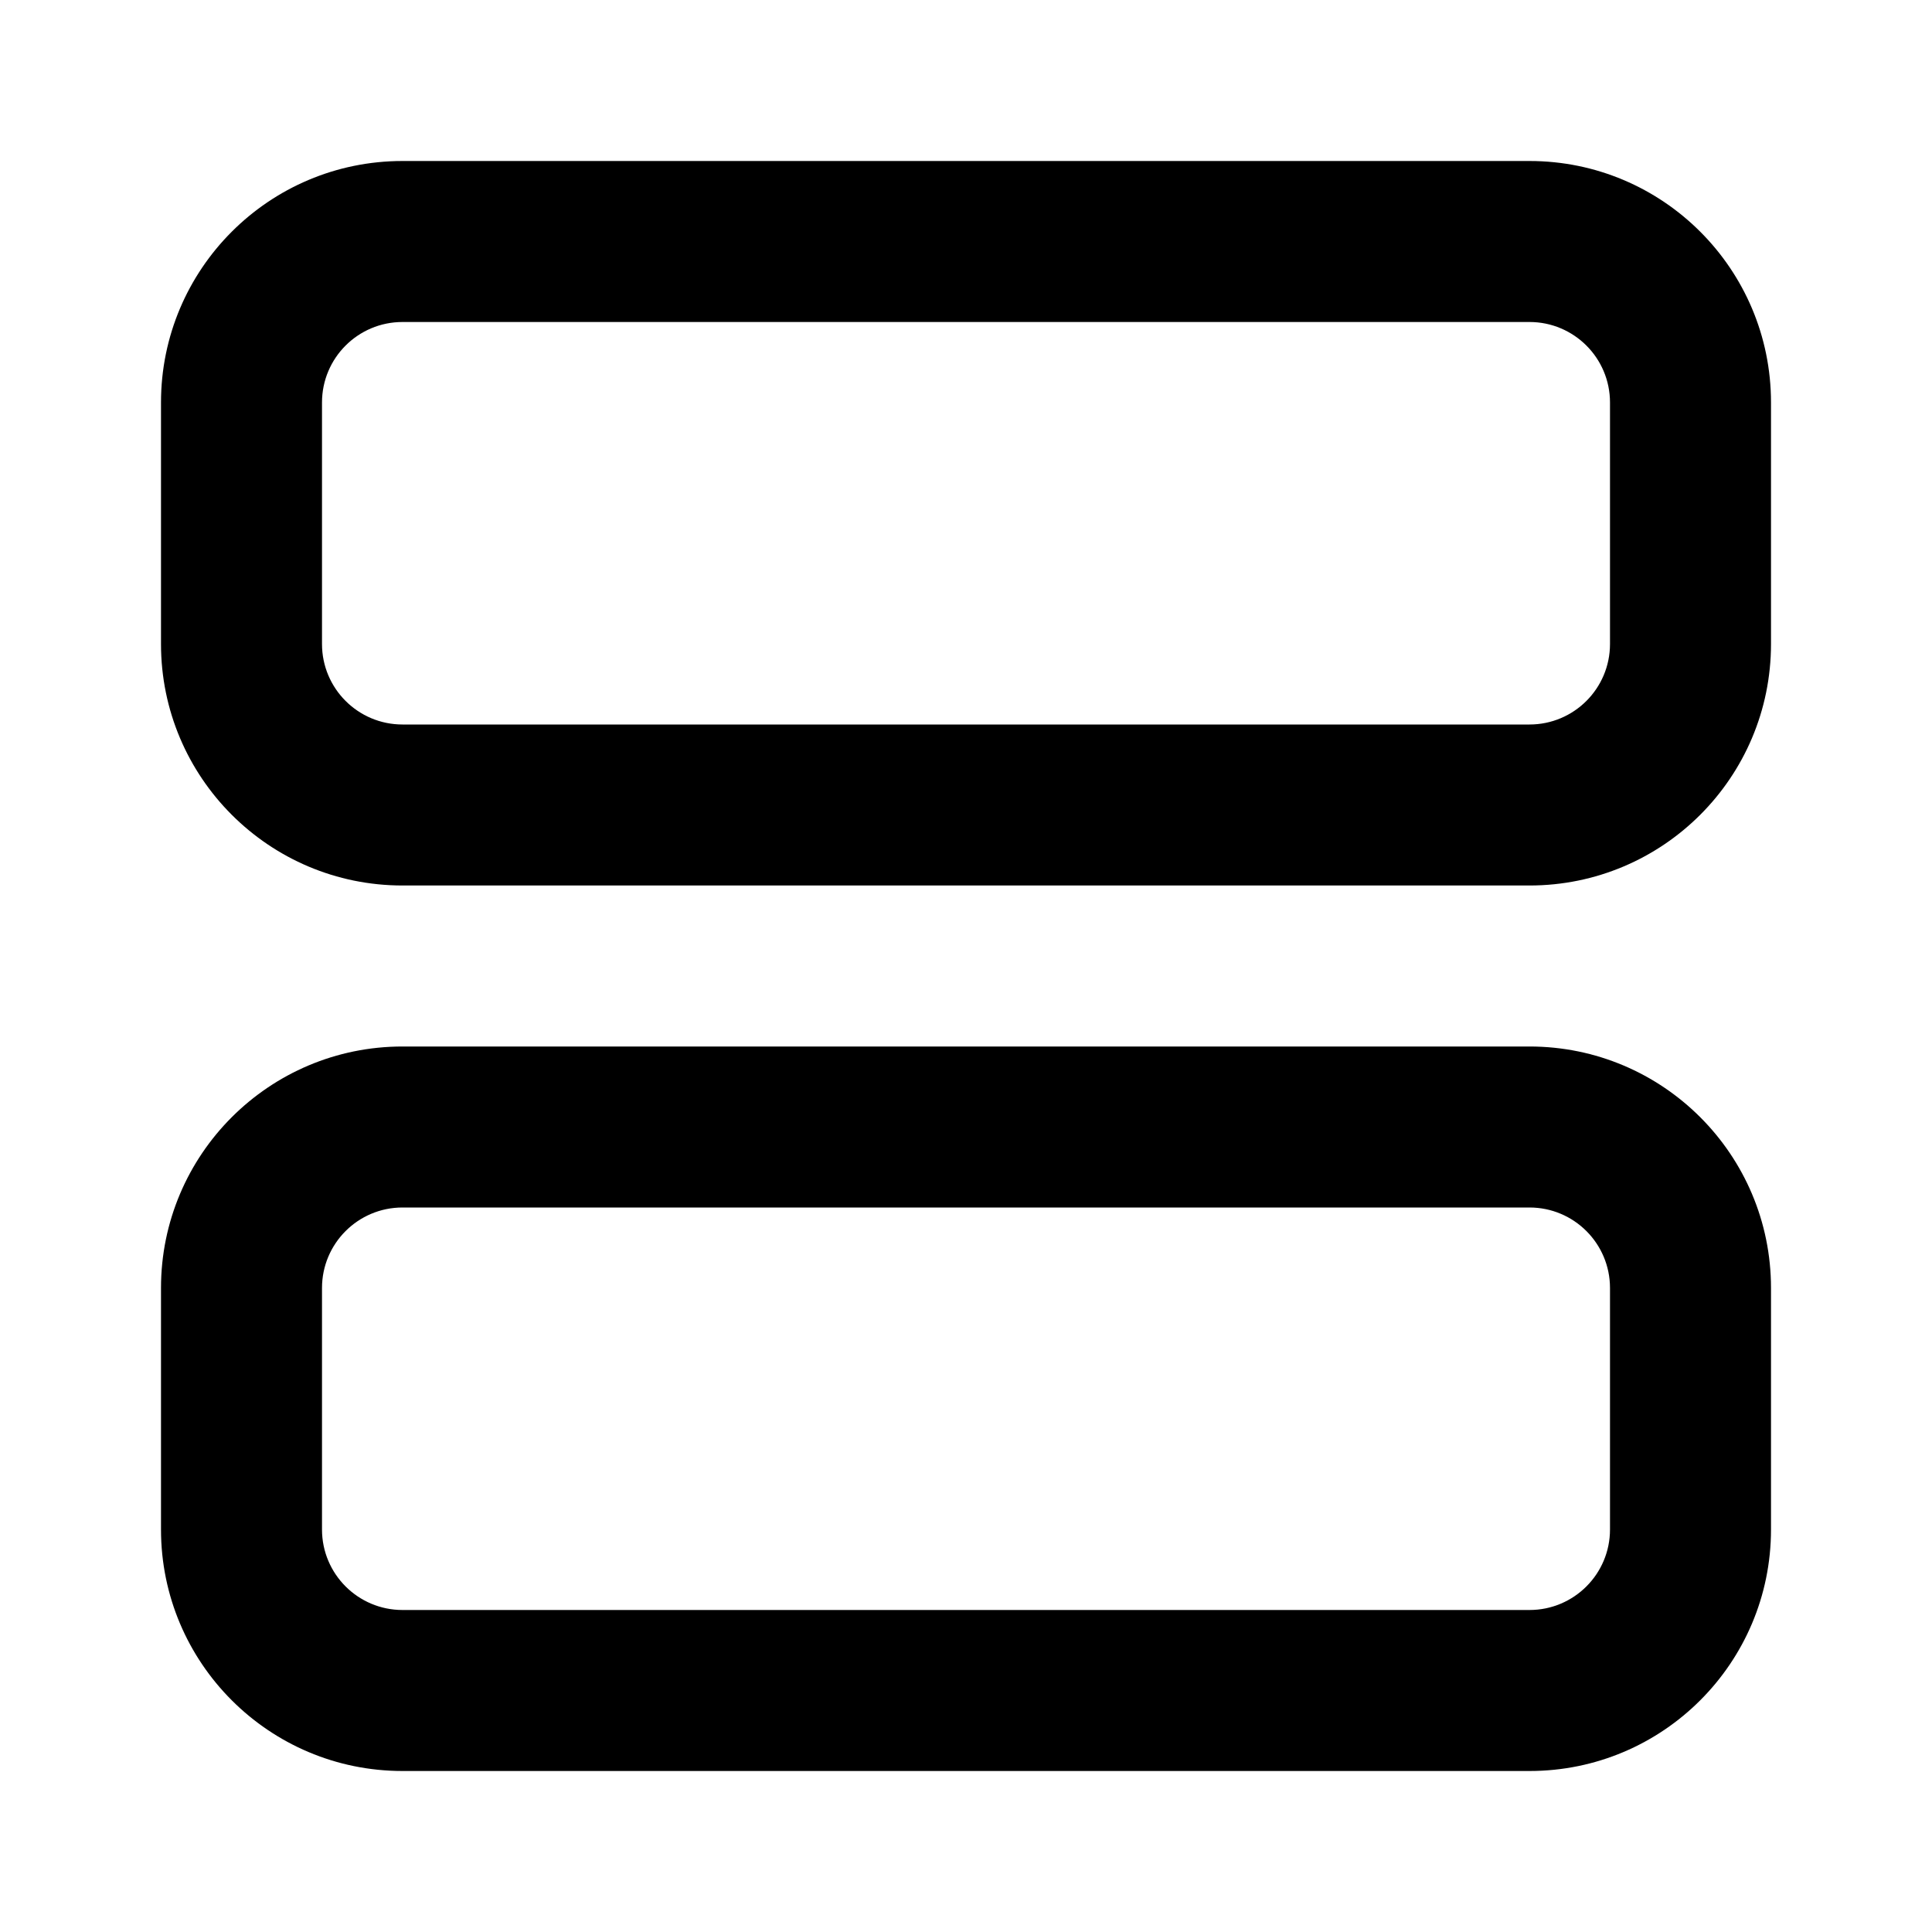
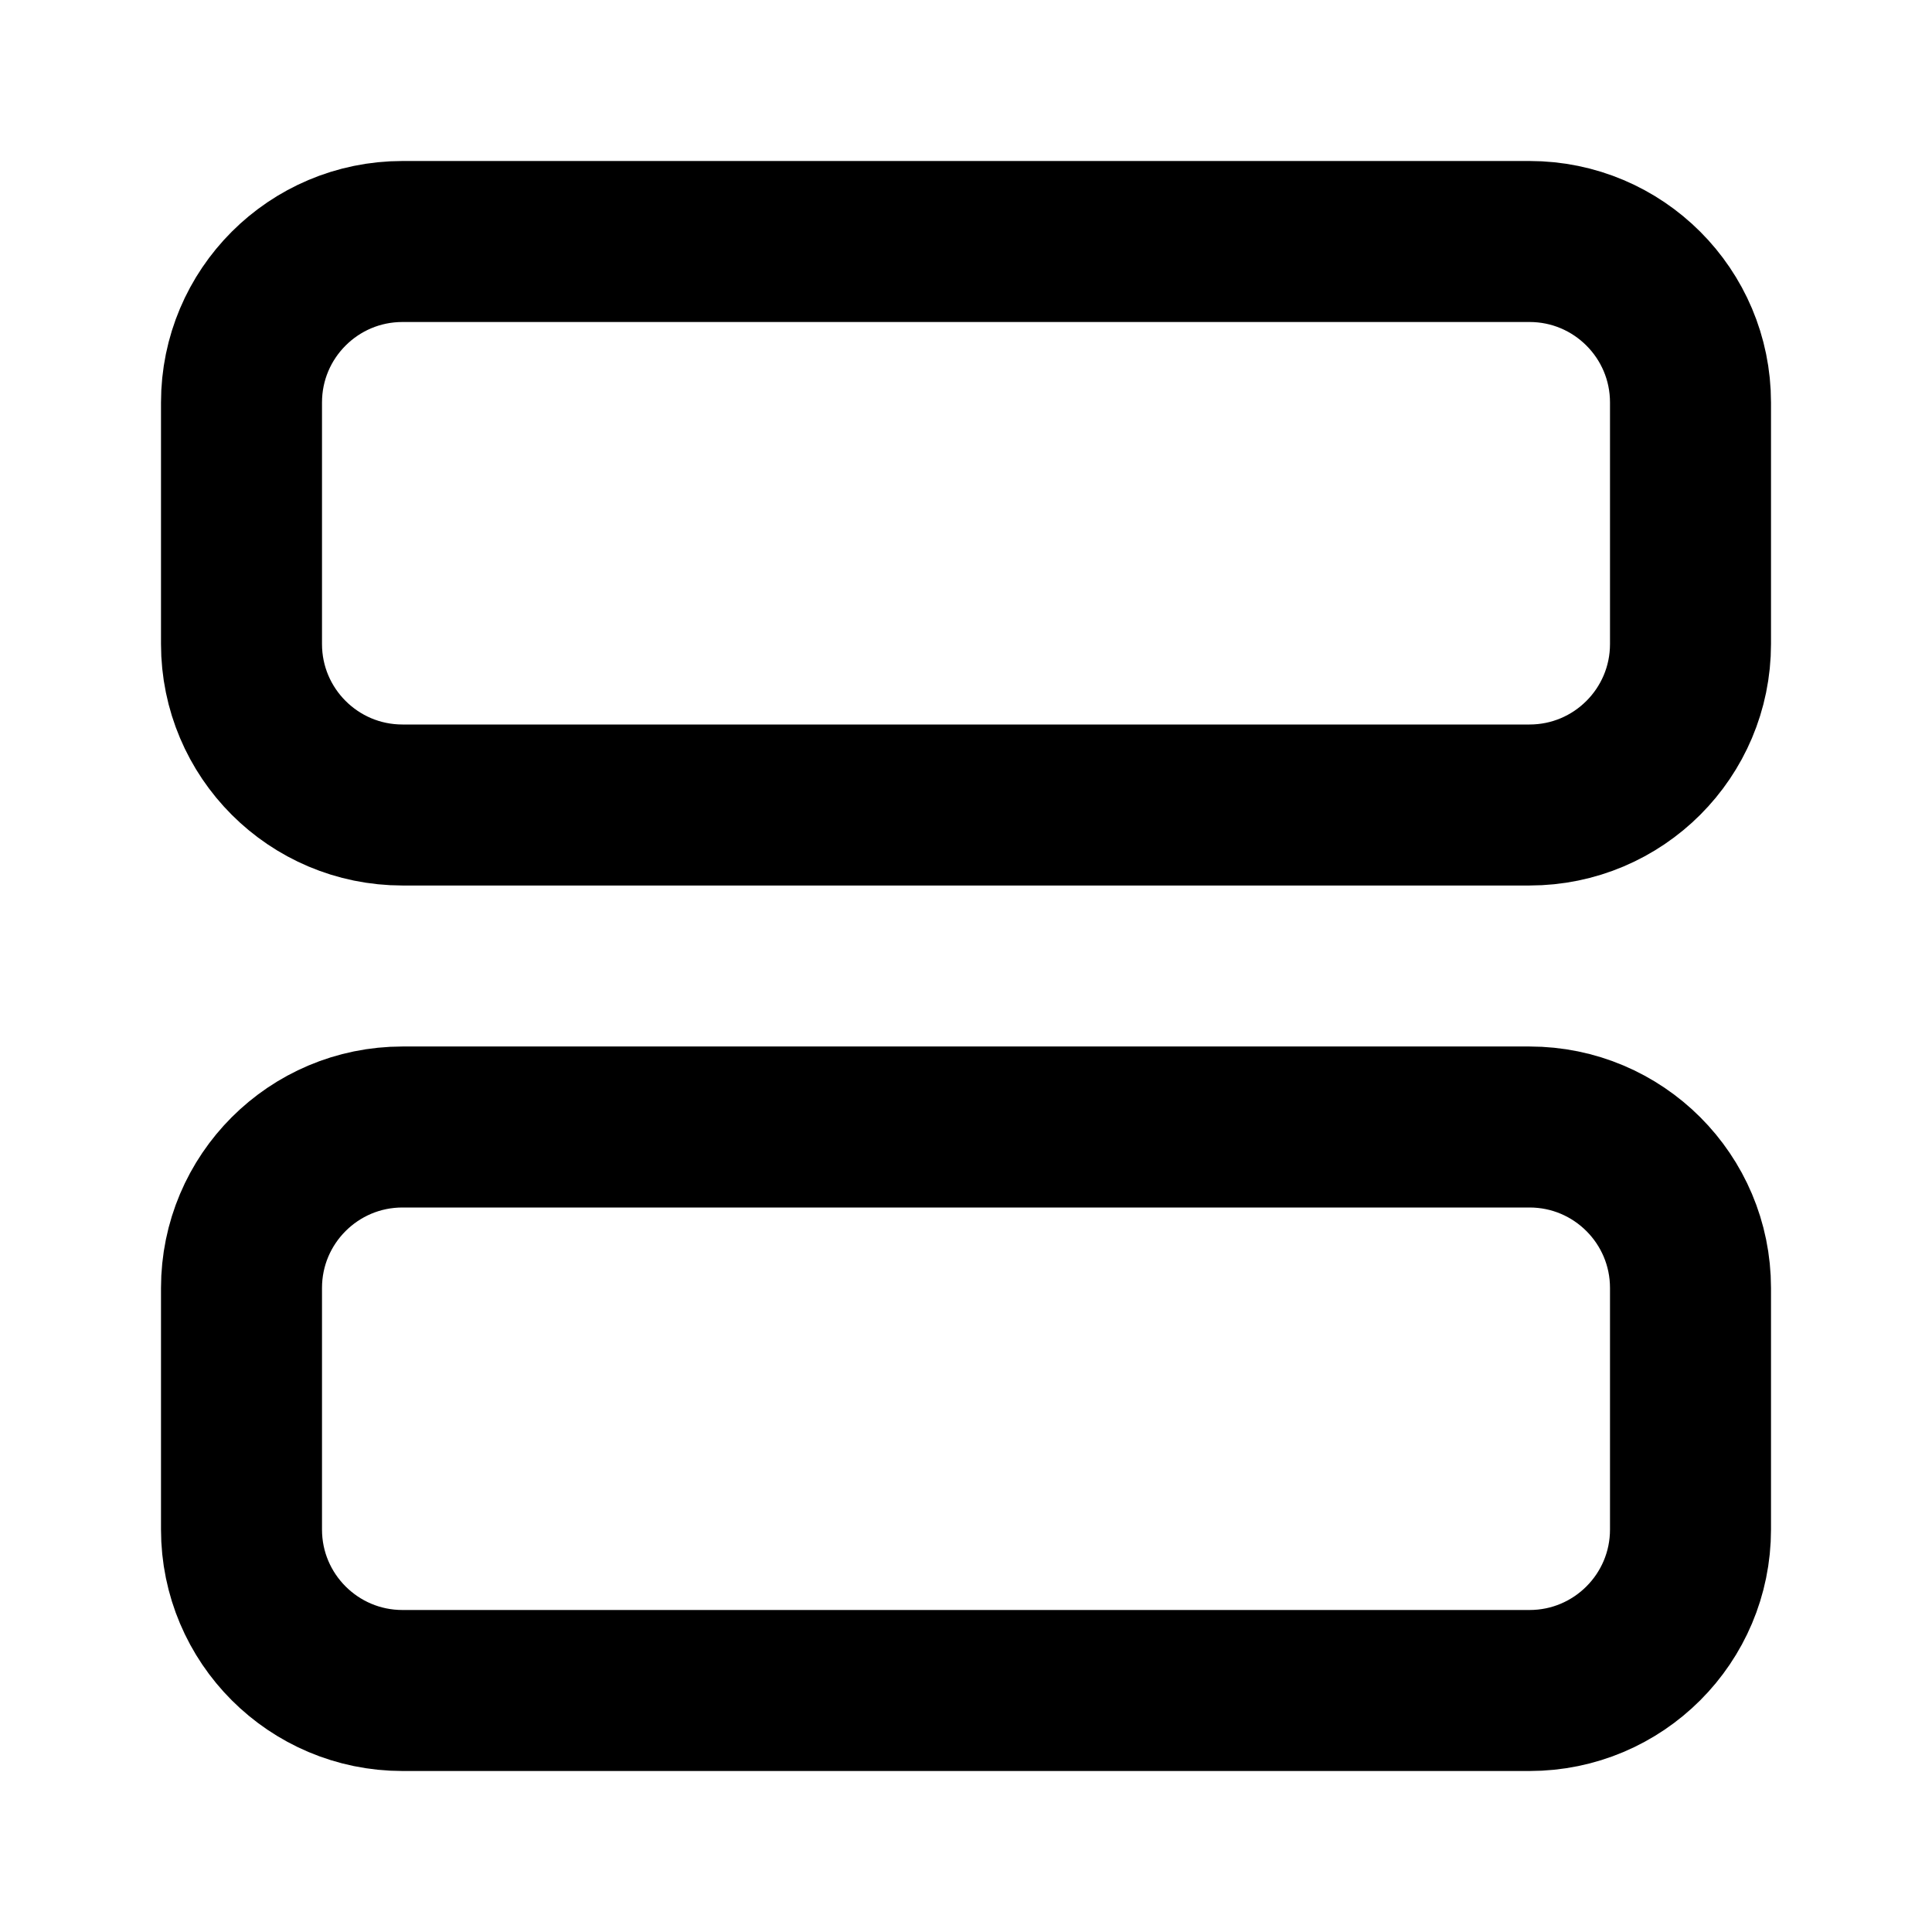
<svg viewBox="0 0 24 24">
  <g fill="none">
-     <path fill-rule="evenodd" clip-rule="evenodd" d="M5 2a3 3 0 0 0-3 3v3a3 3 0 0 0 3 3h14a3 3 0 0 0 3-3V5a3 3 0 0 0-3-3H5zM4 5a1 1 0 0 1 1-1h14a1 1 0 0 1 1 1v3a1 1 0 0 1-1 1H5a1 1 0 0 1-1-1V5zm1 8a3 3 0 0 0-3 3v3a3 3 0 0 0 3 3h14a3 3 0 0 0 3-3v-3a3 3 0 0 0-3-3H5zm-1 3a1 1 0 0 1 1-1h14a1 1 0 0 1 1 1v3a1 1 0 0 1-1 1H5a1 1 0 0 1-1-1v-3z" fill="currentColor" />
+     <path stroke="currentColor" stroke-width="2" d="M3 5a2 2 0 0 1 2-2h14a2 2 0 0 1 2 2v3a2 2 0 0 1-2 2H5a2 2 0 0 1-2-2V5zm0 11a2 2 0 0 1 2-2h14a2 2 0 0 1 2 2v3a2 2 0 0 1-2 2H5a2 2 0 0 1-2-2v-3z" />
  </g>
</svg>
